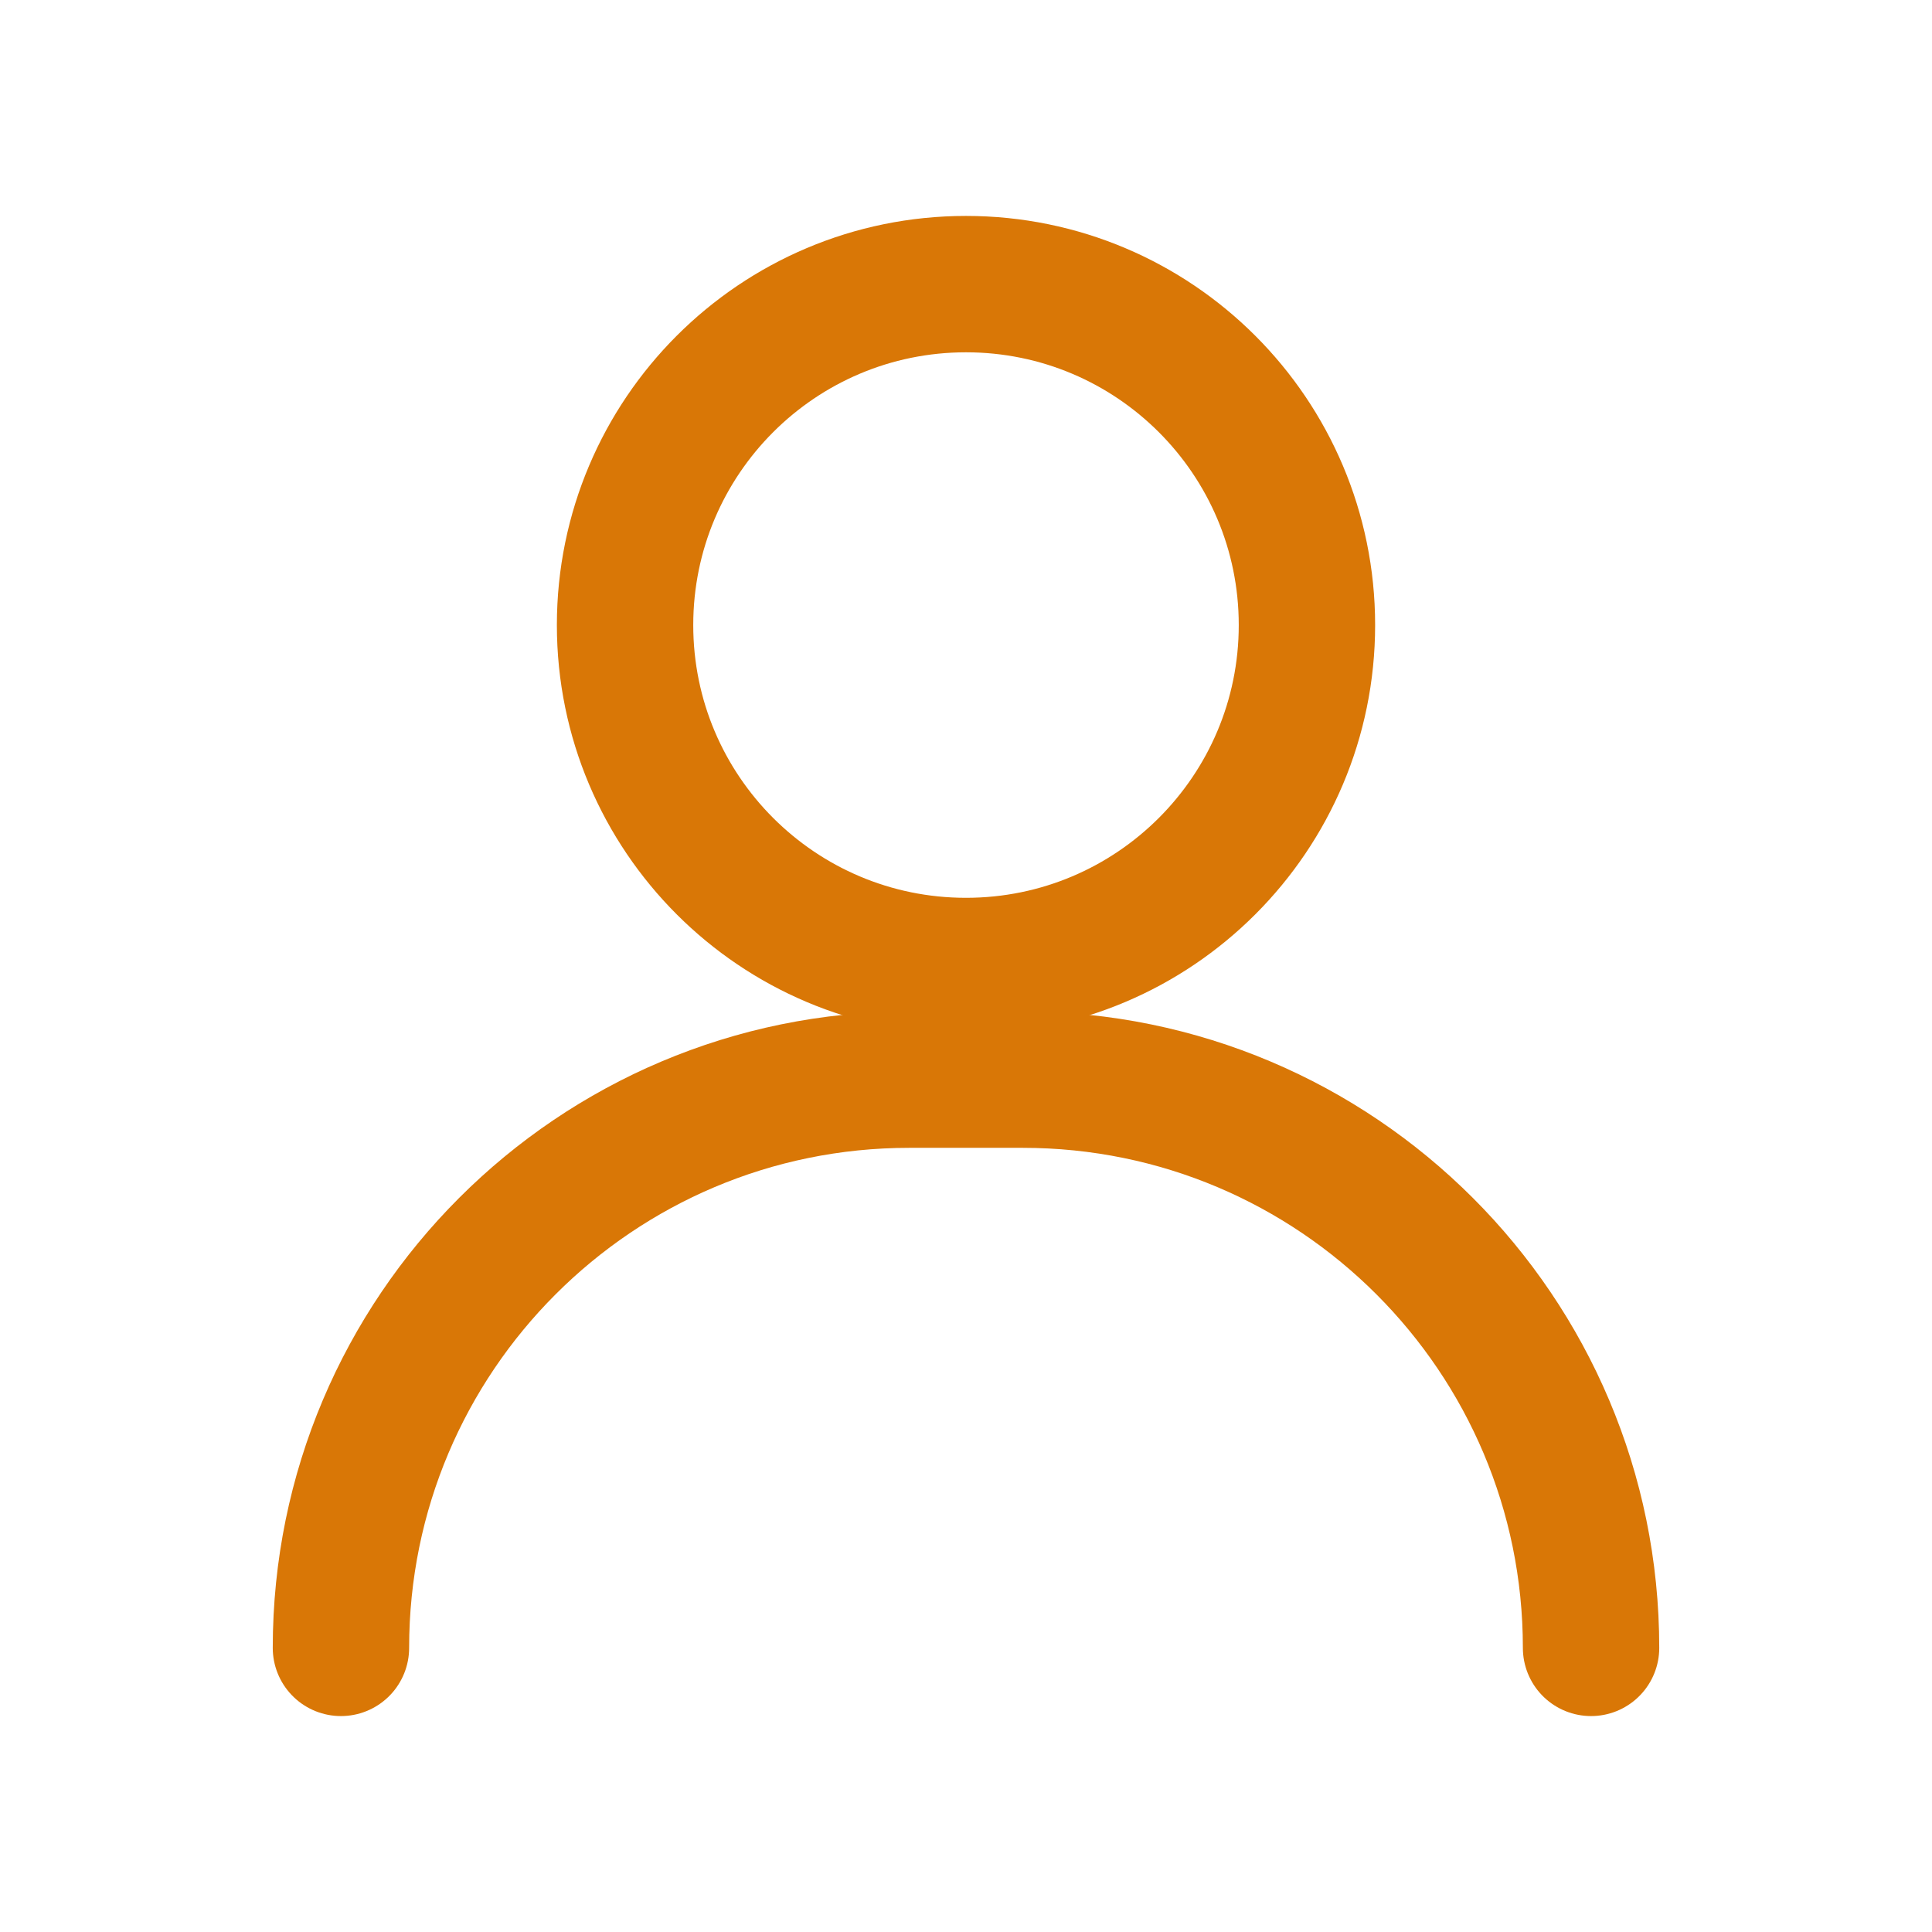
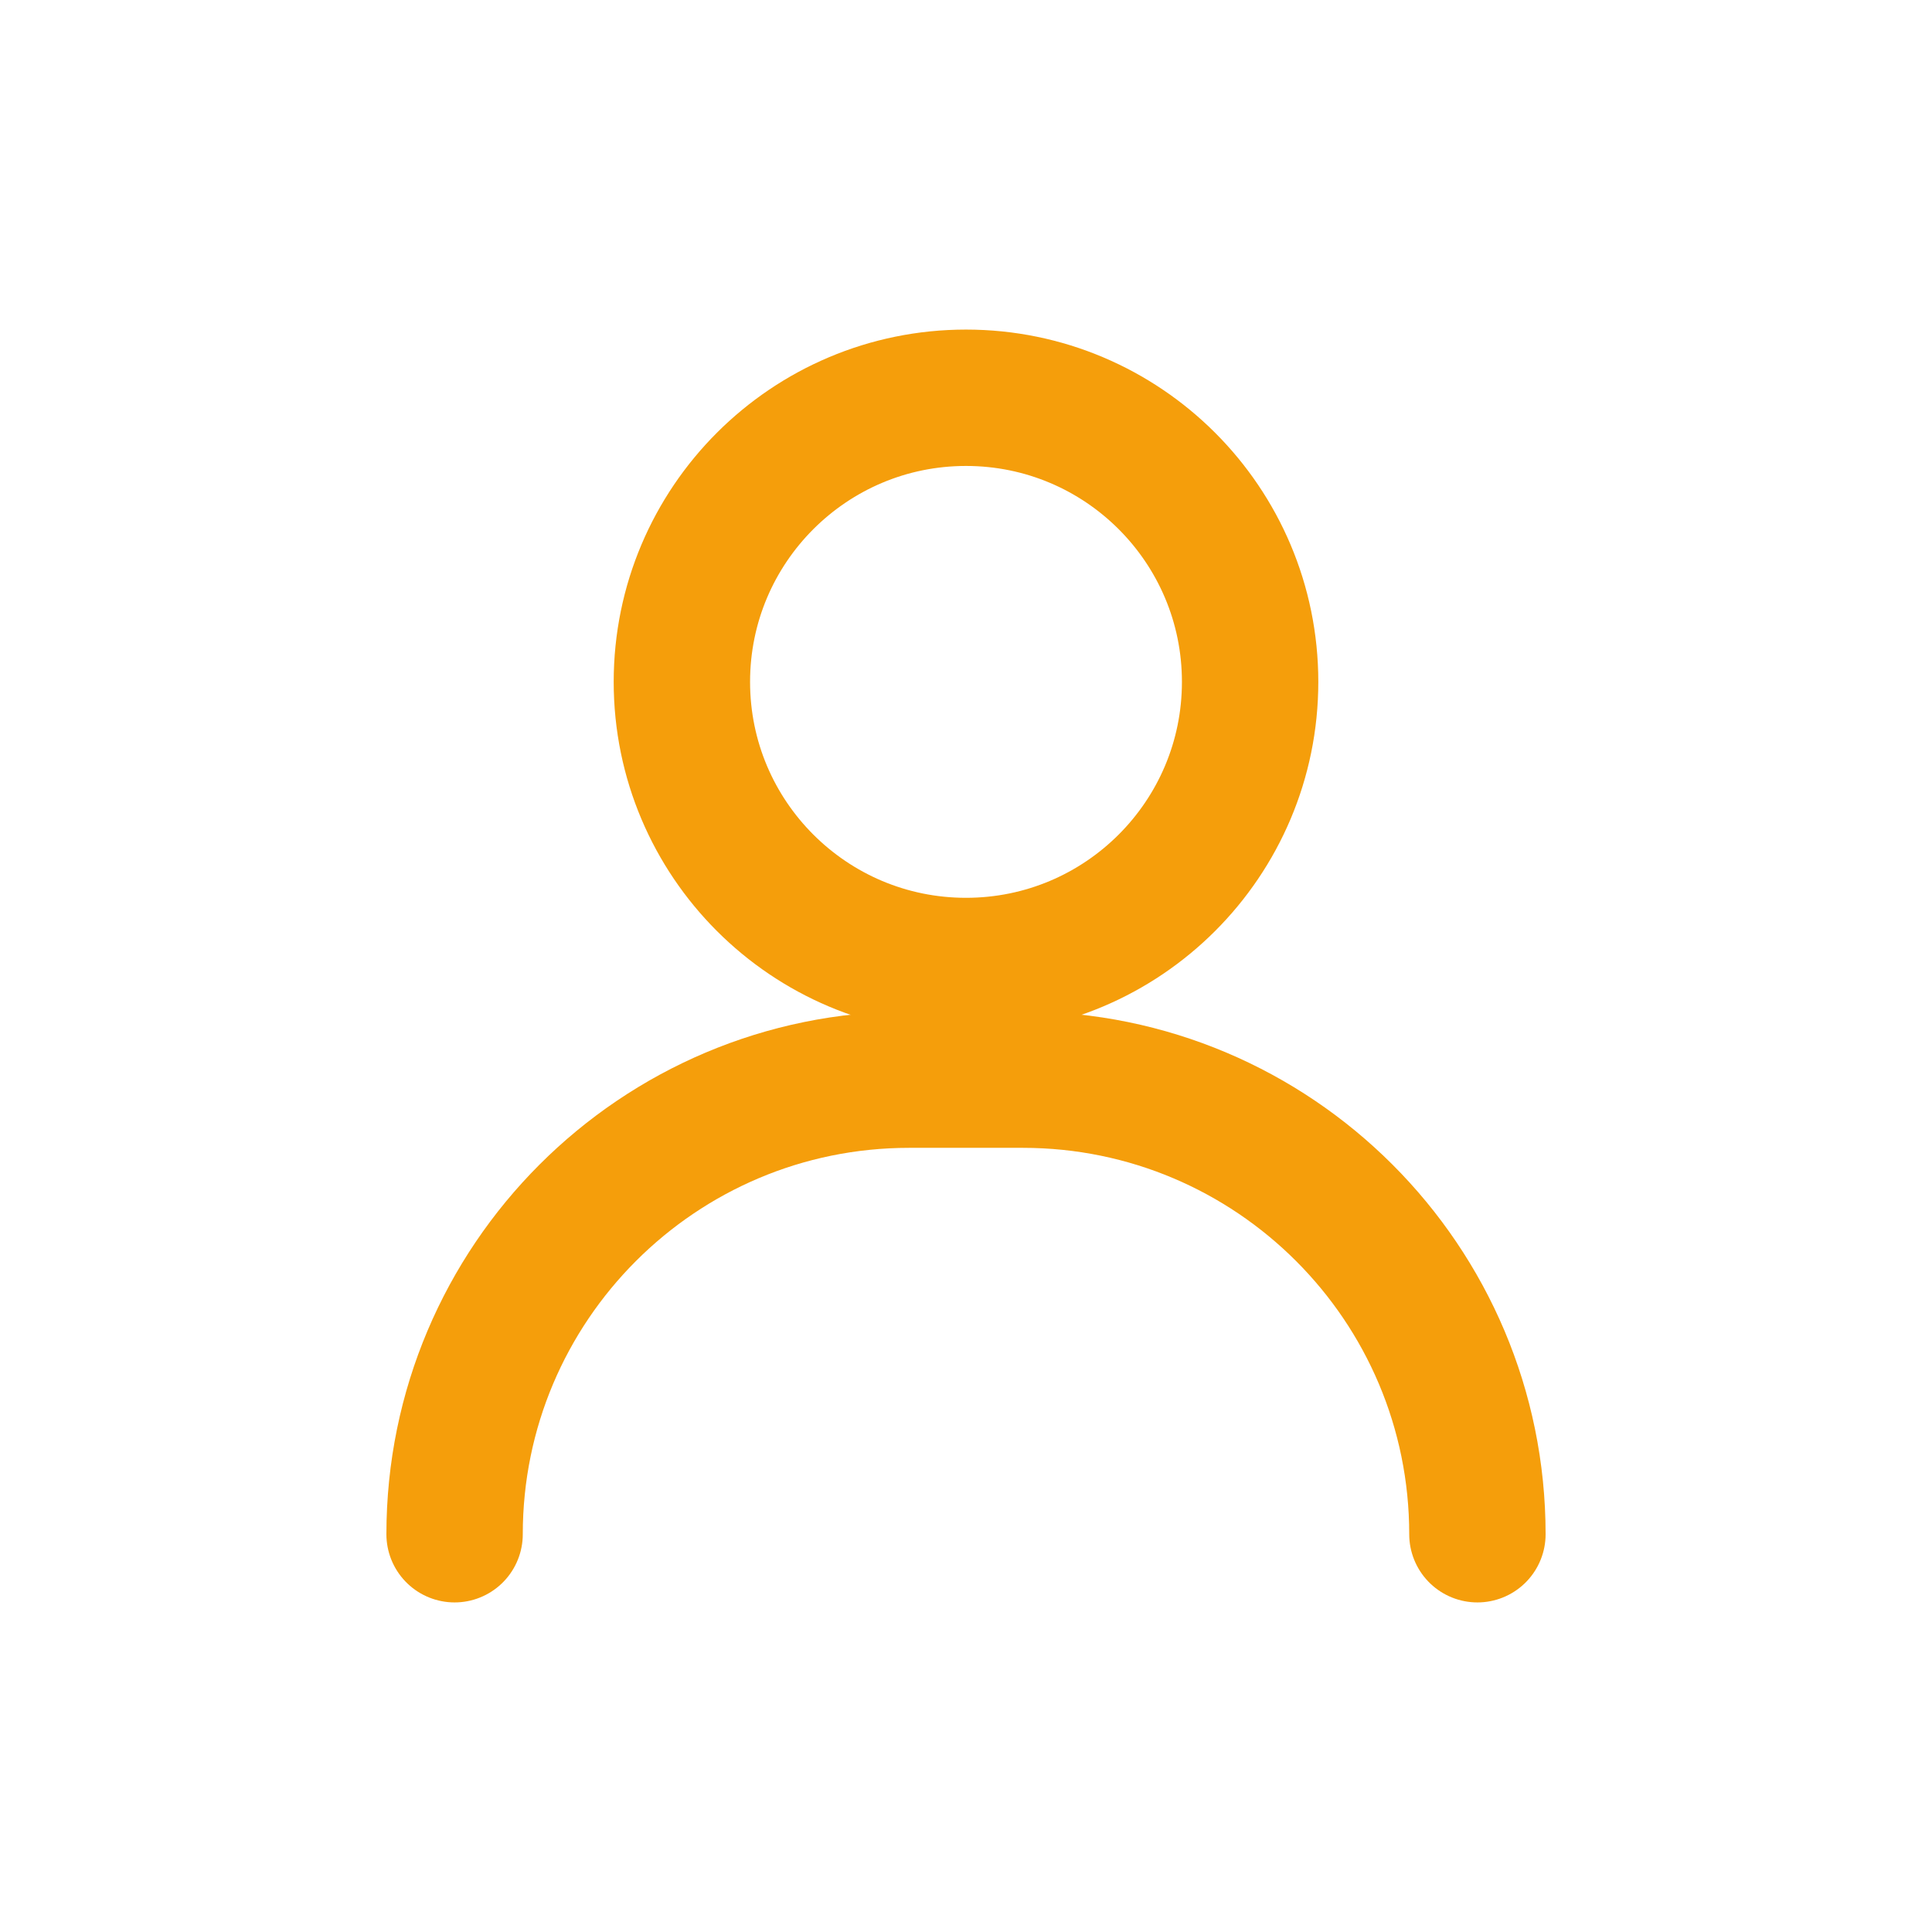
<svg xmlns="http://www.w3.org/2000/svg" width="17" height="17" viewBox="0 0 17 17" fill="none">
-   <circle cx="8.5" cy="5.5" r="3" stroke="#D97706" stroke-width="1.2" />
-   <path d="M3 14.5C3 11.739 5.239 9.5 8 9.5H9C11.761 9.5 14 11.739 14 14.5" stroke="#D97706" stroke-width="1.2" stroke-linecap="round" />
+   <circle cx="8.5" cy="6" r="2.5" stroke="#F59E0B" stroke-width="1.2" />
+   <path d="M4 13.5C4 11.291 5.791 9.5 8 9.5H9C11.209 9.5 13 11.291 13 13.5" stroke="#F59E0B" stroke-width="1.2" stroke-linecap="round" />
</svg>
